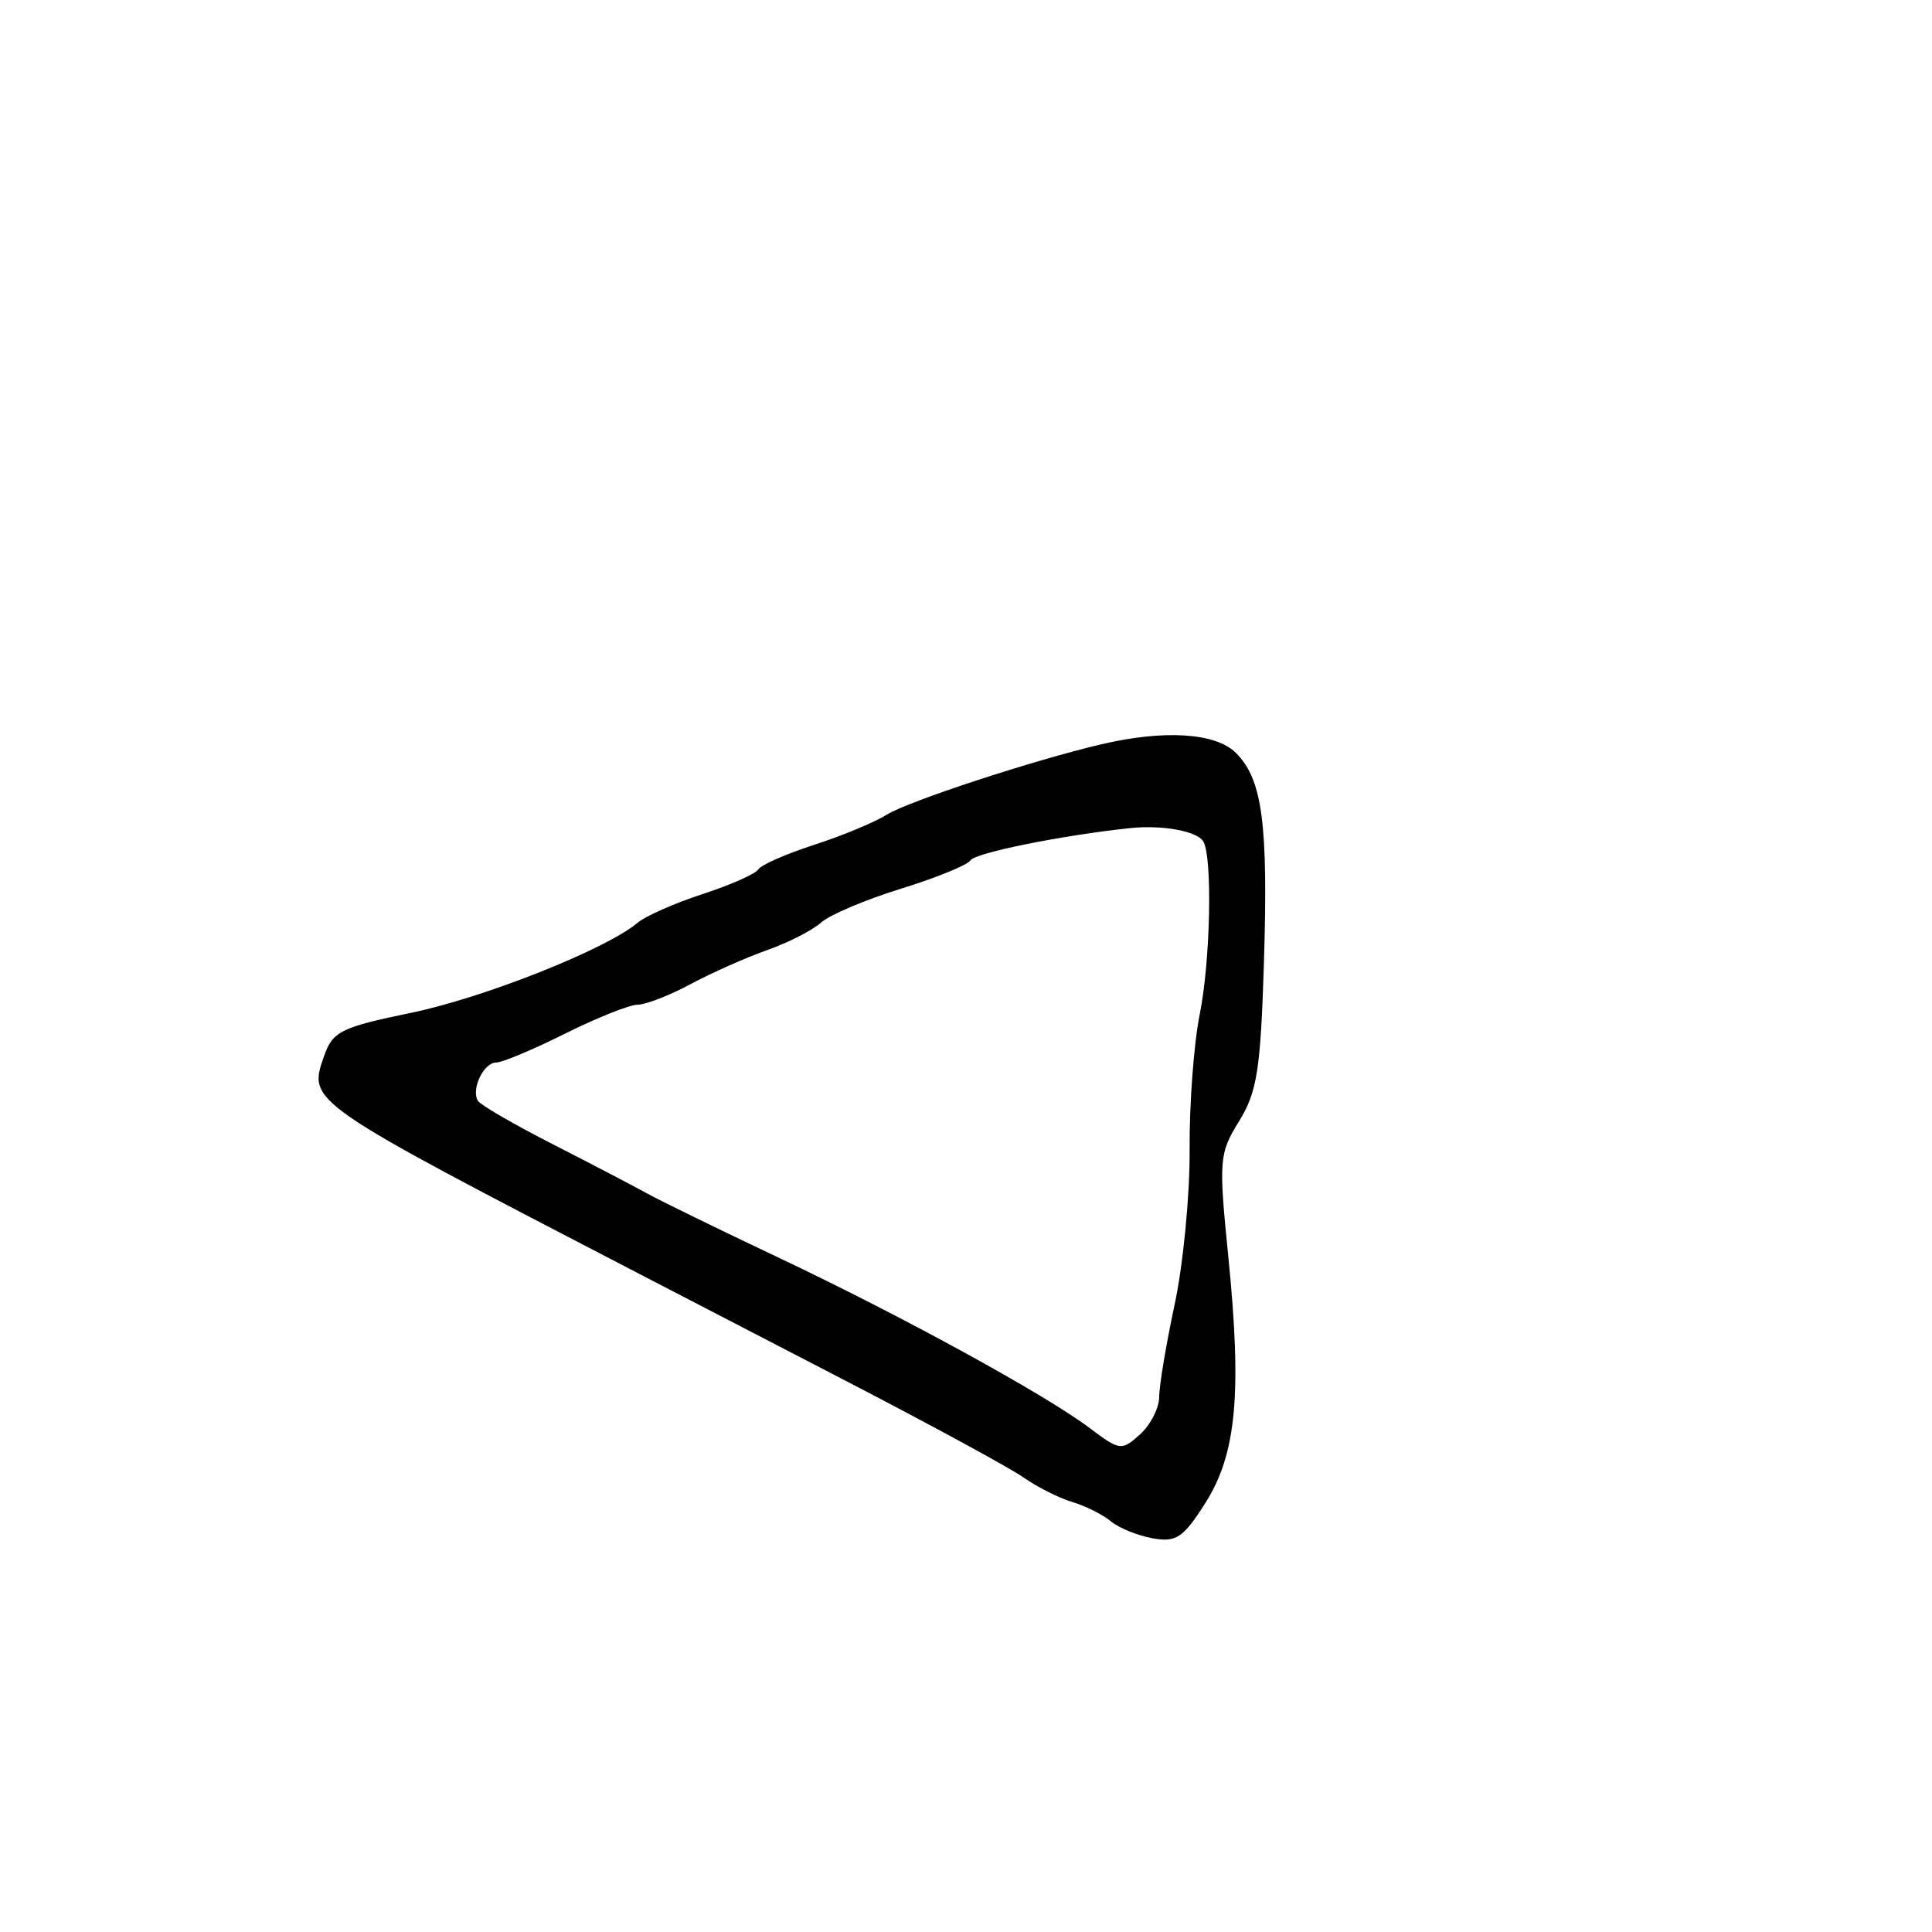
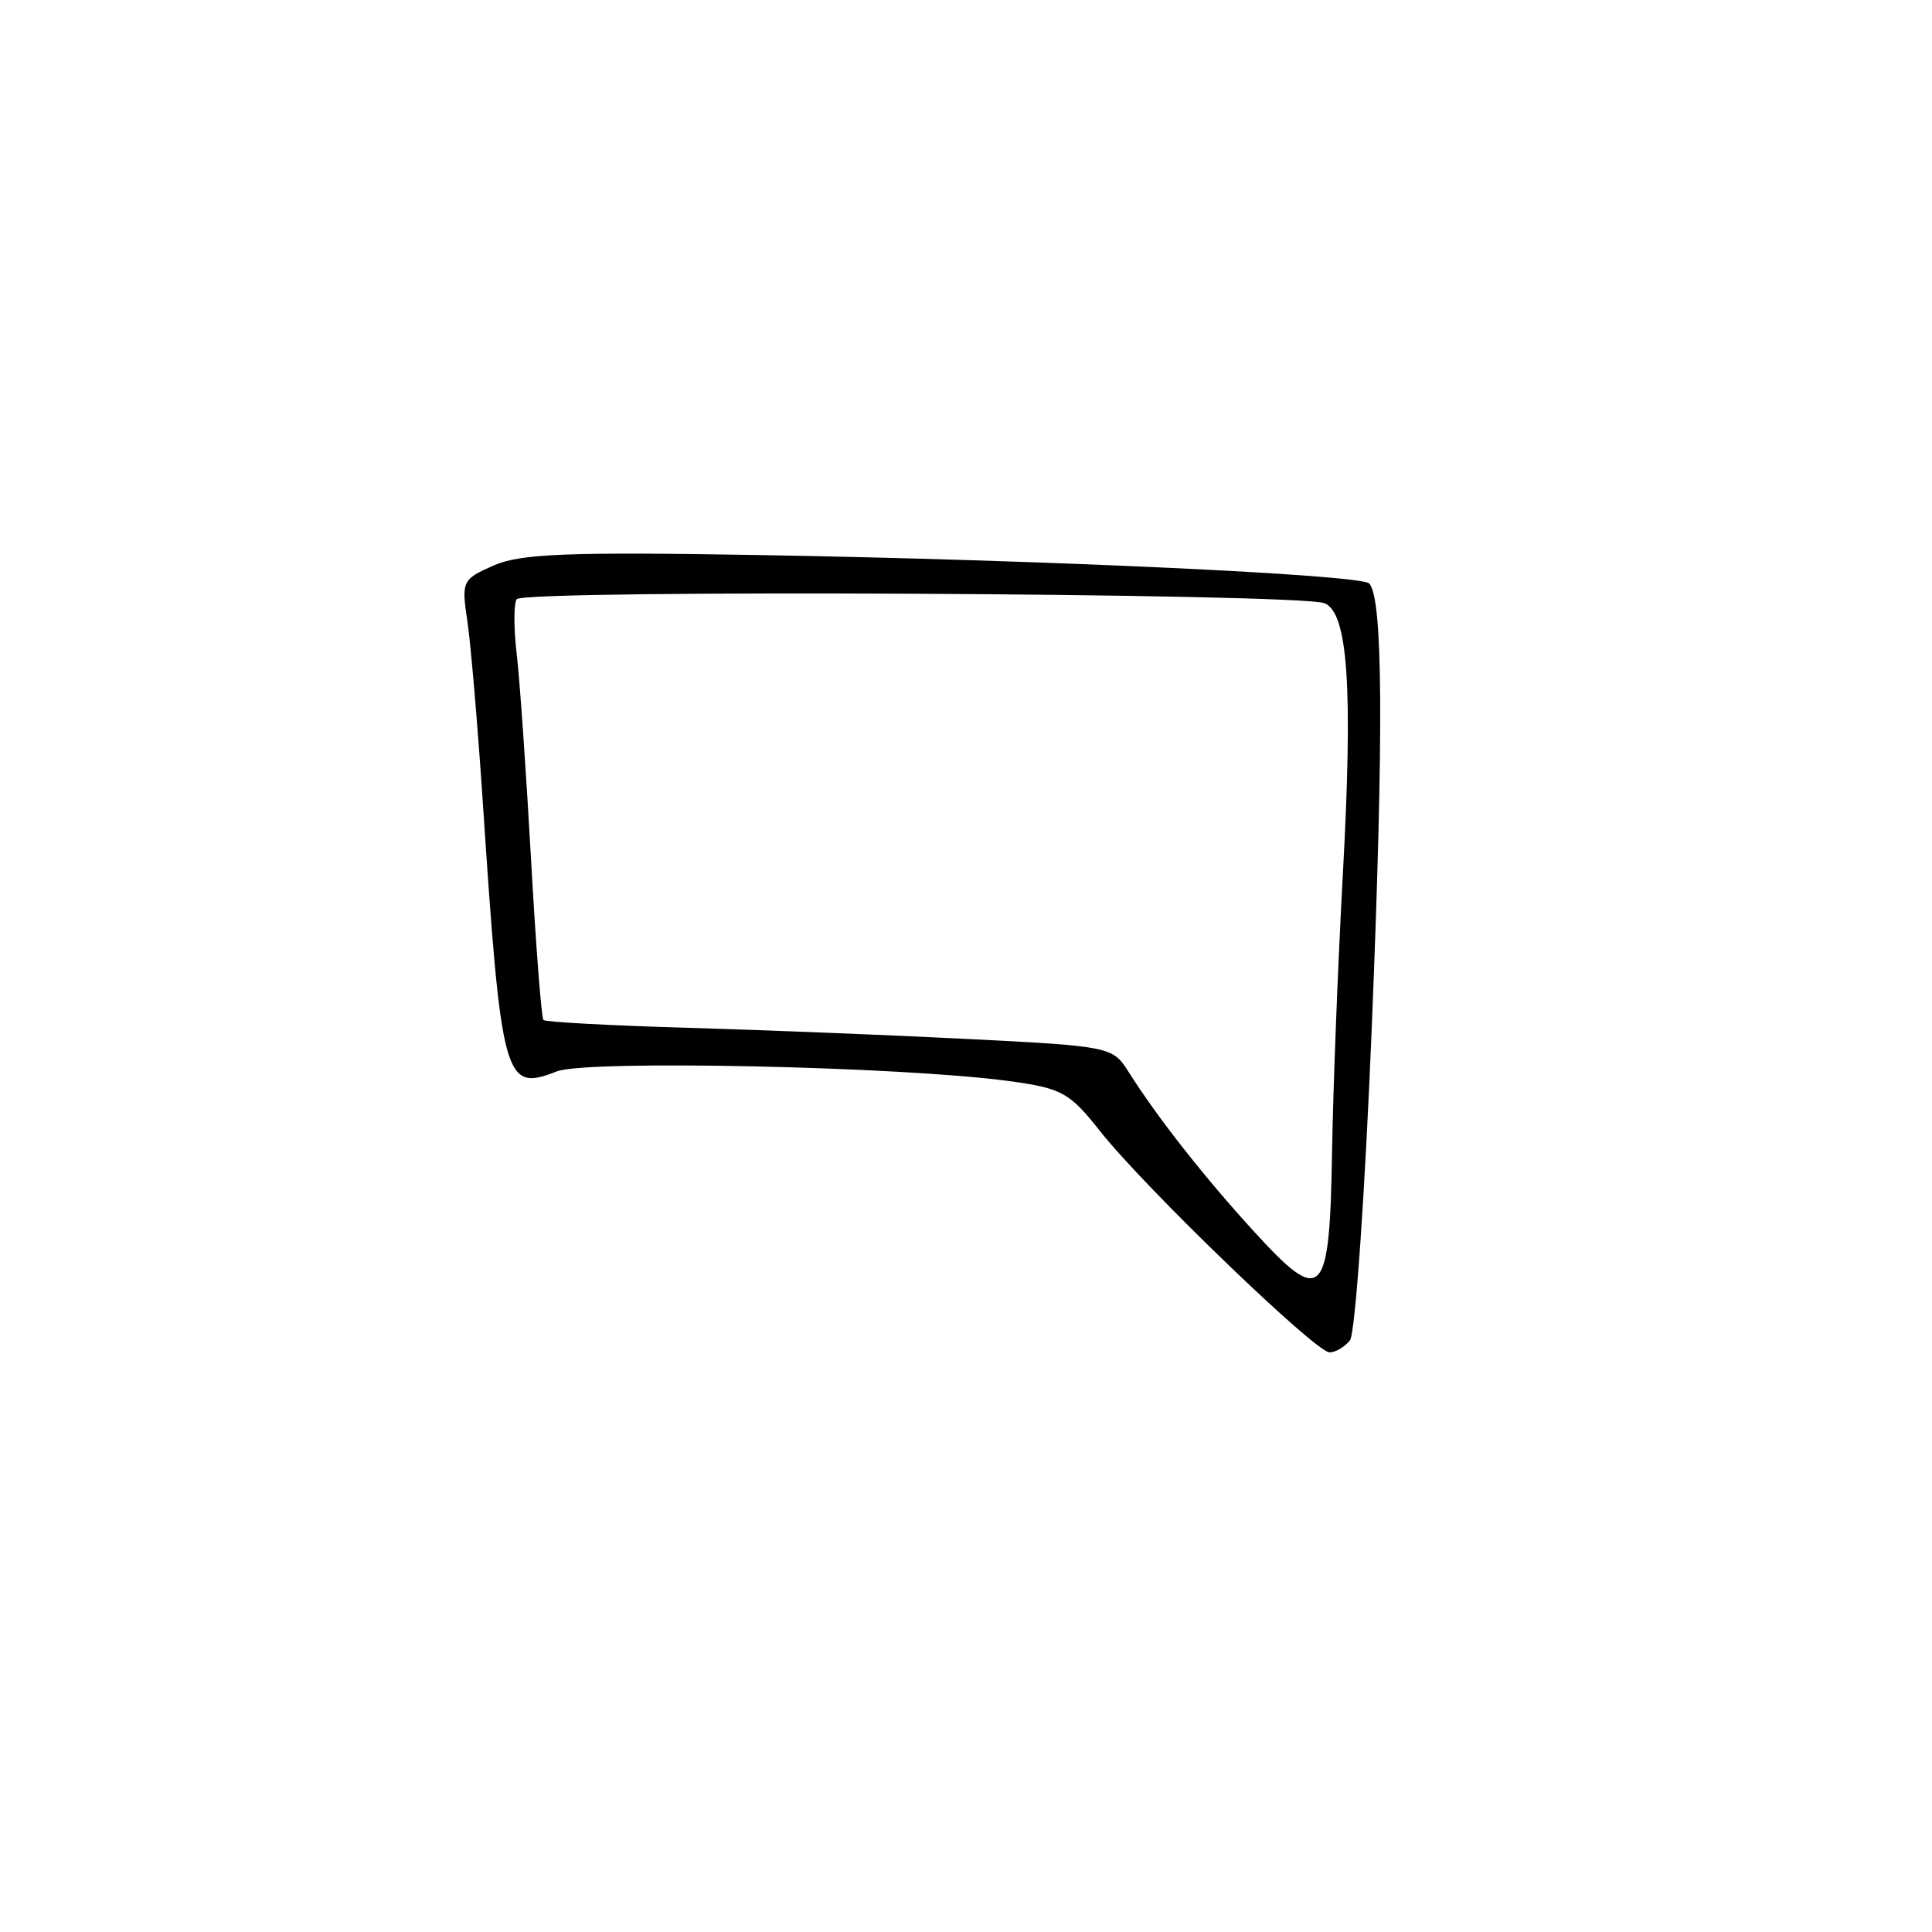
<svg xmlns="http://www.w3.org/2000/svg" width="200" height="200" viewBox="0 0 200 200" version="1.1">
-   <path d="M 114 77.051 C 106.942 78.707, 93.991 82.958, 91.777 84.346 C 90.525 85.131, 87.143 86.534, 84.262 87.463 C 81.381 88.393, 78.788 89.534, 78.500 90 C 78.212 90.466, 75.619 91.614, 72.738 92.552 C 69.857 93.490, 66.825 94.828, 66 95.526 C 62.768 98.260, 50.103 103.291, 42.517 104.855 C 35.309 106.340, 34.439 106.772, 33.555 109.303 C 31.875 114.117, 31.631 113.948, 66 131.778 C 69.025 133.347, 78.679 138.349, 87.454 142.892 C 96.228 147.436, 104.553 151.960, 105.954 152.946 C 107.354 153.931, 109.625 155.075, 111 155.487 C 112.375 155.899, 114.175 156.800, 115 157.488 C 115.825 158.176, 117.768 158.966, 119.317 159.244 C 121.758 159.681, 122.484 159.198, 124.757 155.624 C 127.999 150.528, 128.581 144.298, 127.149 130.038 C 126.149 120.076, 126.203 119.408, 128.270 116.064 C 130.127 113.059, 130.498 110.711, 130.837 99.807 C 131.292 85.232, 130.691 80.691, 127.944 77.944 C 125.857 75.857, 120.542 75.516, 114 77.051 M 117 85.725 C 109.941 86.468, 100.942 88.285, 100.461 89.063 C 100.161 89.549, 96.917 90.872, 93.252 92.004 C 89.588 93.136, 85.872 94.711, 84.995 95.505 C 84.118 96.298, 81.615 97.577, 79.432 98.348 C 77.249 99.118, 73.678 100.705, 71.496 101.874 C 69.315 103.043, 66.848 104.002, 66.015 104.004 C 65.182 104.006, 61.800 105.354, 58.500 107 C 55.200 108.646, 51.986 109.994, 51.357 109.996 C 50.061 110.001, 48.744 112.777, 49.476 113.961 C 49.741 114.390, 53.230 116.412, 57.229 118.454 C 61.228 120.497, 65.625 122.791, 67 123.552 C 68.375 124.314, 74.450 127.280, 80.500 130.143 C 93.347 136.224, 108.114 144.308, 112.772 147.810 C 115.930 150.185, 116.112 150.208, 118.022 148.480 C 119.110 147.496, 120 145.747, 120.001 144.595 C 120.001 143.443, 120.724 139.125, 121.606 135 C 122.488 130.875, 123.183 123.675, 123.149 119 C 123.115 114.325, 123.586 108.025, 124.196 105 C 125.312 99.455, 125.529 88.665, 124.555 87.090 C 123.900 86.029, 120.297 85.378, 117 85.725" stroke="none" fill="black" fill-rule="evenodd" />
+   <path d="M 51.119 58.532 C 47.860 59.960, 47.761 60.166, 48.375 64.257 C 48.726 66.591, 49.446 75.025, 49.976 83 C 51.899 111.943, 52.202 113.047, 57.628 110.914 C 60.717 109.700, 93.282 110.395, 104.463 111.913 C 109.924 112.655, 110.717 113.092, 113.891 117.111 C 118.471 122.910, 136.191 139.995, 137.628 139.998 C 138.248 139.999, 139.203 139.438, 139.749 138.750 C 140.296 138.063, 141.318 123.325, 142.020 106 C 143.250 75.655, 143.163 61.830, 141.733 60.400 C 140.820 59.486, 107.921 57.955, 78.500 57.457 C 58.827 57.123, 53.890 57.317, 51.119 58.532 M 53.481 62.031 C 53.174 62.528, 53.178 65.087, 53.490 67.717 C 53.802 70.348, 54.466 79.860, 54.967 88.855 C 55.467 97.850, 56.048 105.381, 56.258 105.591 C 56.468 105.801, 63.133 106.162, 71.070 106.393 C 79.006 106.623, 92.173 107.150, 100.329 107.562 C 114.843 108.296, 115.193 108.367, 116.795 110.906 C 119.789 115.653, 124.627 121.812, 129.864 127.541 C 136.891 135.230, 137.648 134.449, 137.894 119.251 C 137.998 112.788, 138.501 99.850, 139.012 90.500 C 140.068 71.172, 139.547 63.446, 137.119 62.448 C 134.581 61.405, 54.115 61.004, 53.481 62.031" stroke="none" fill="black" fill-rule="evenodd" />
</svg>
